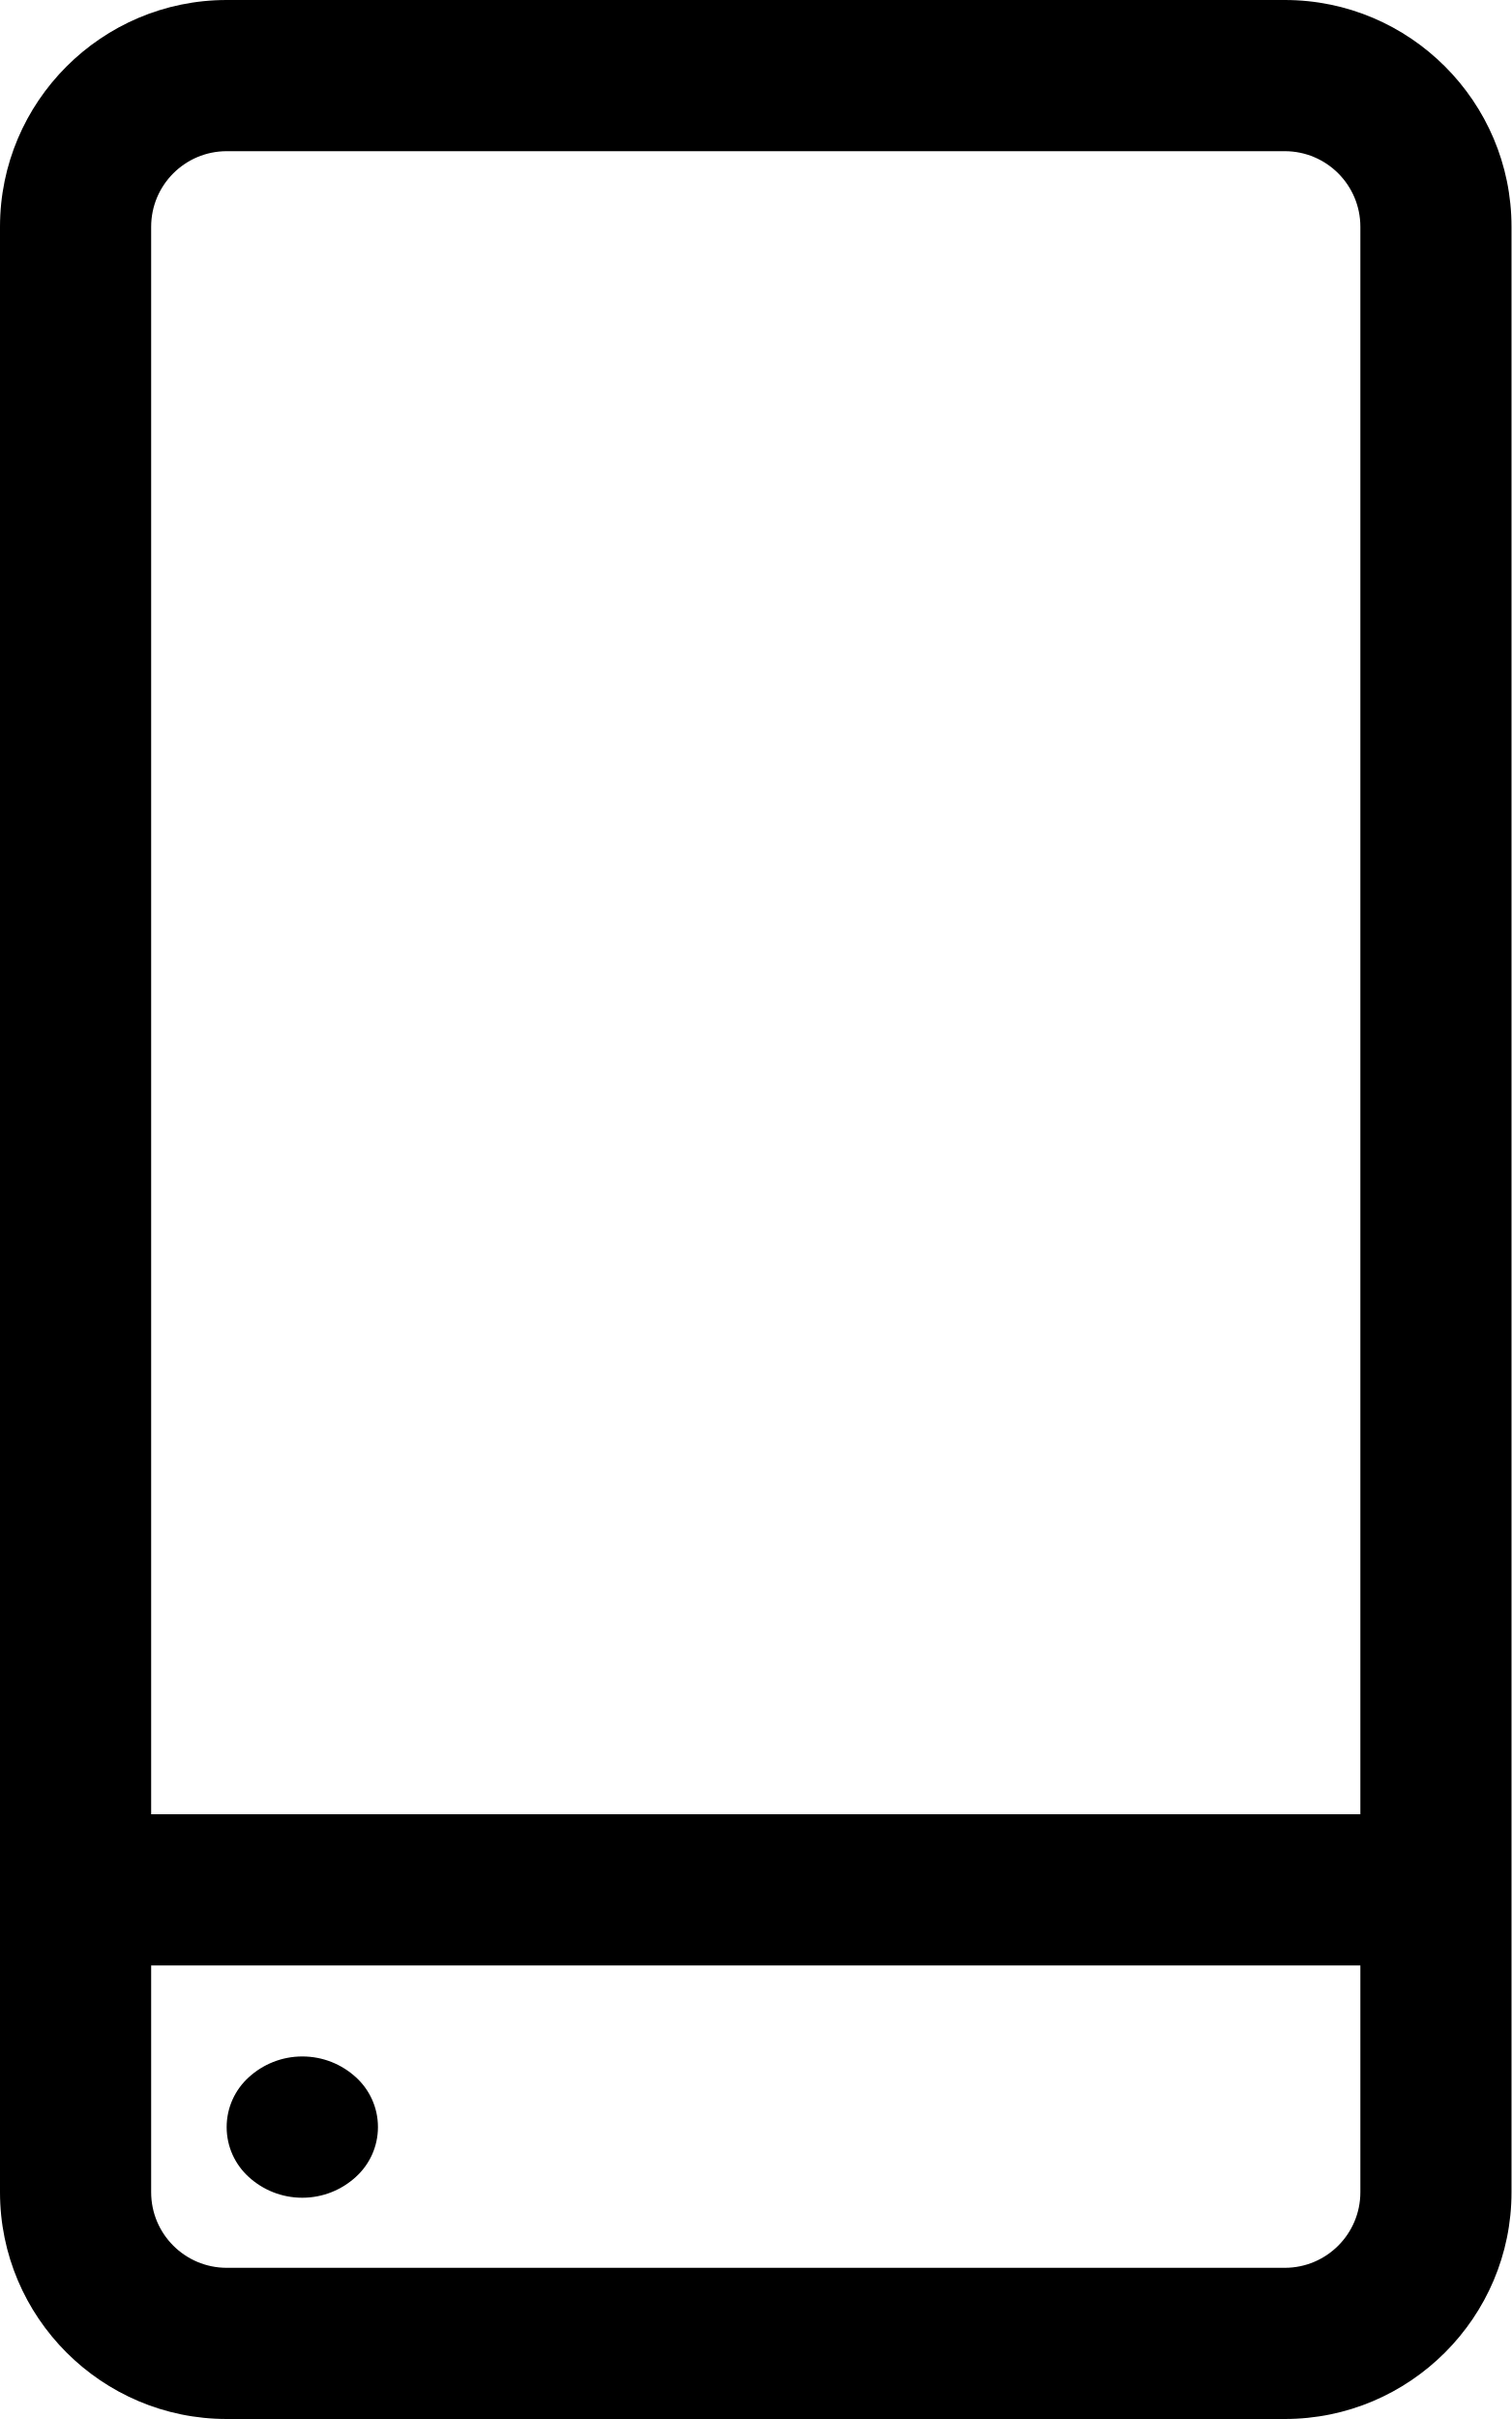
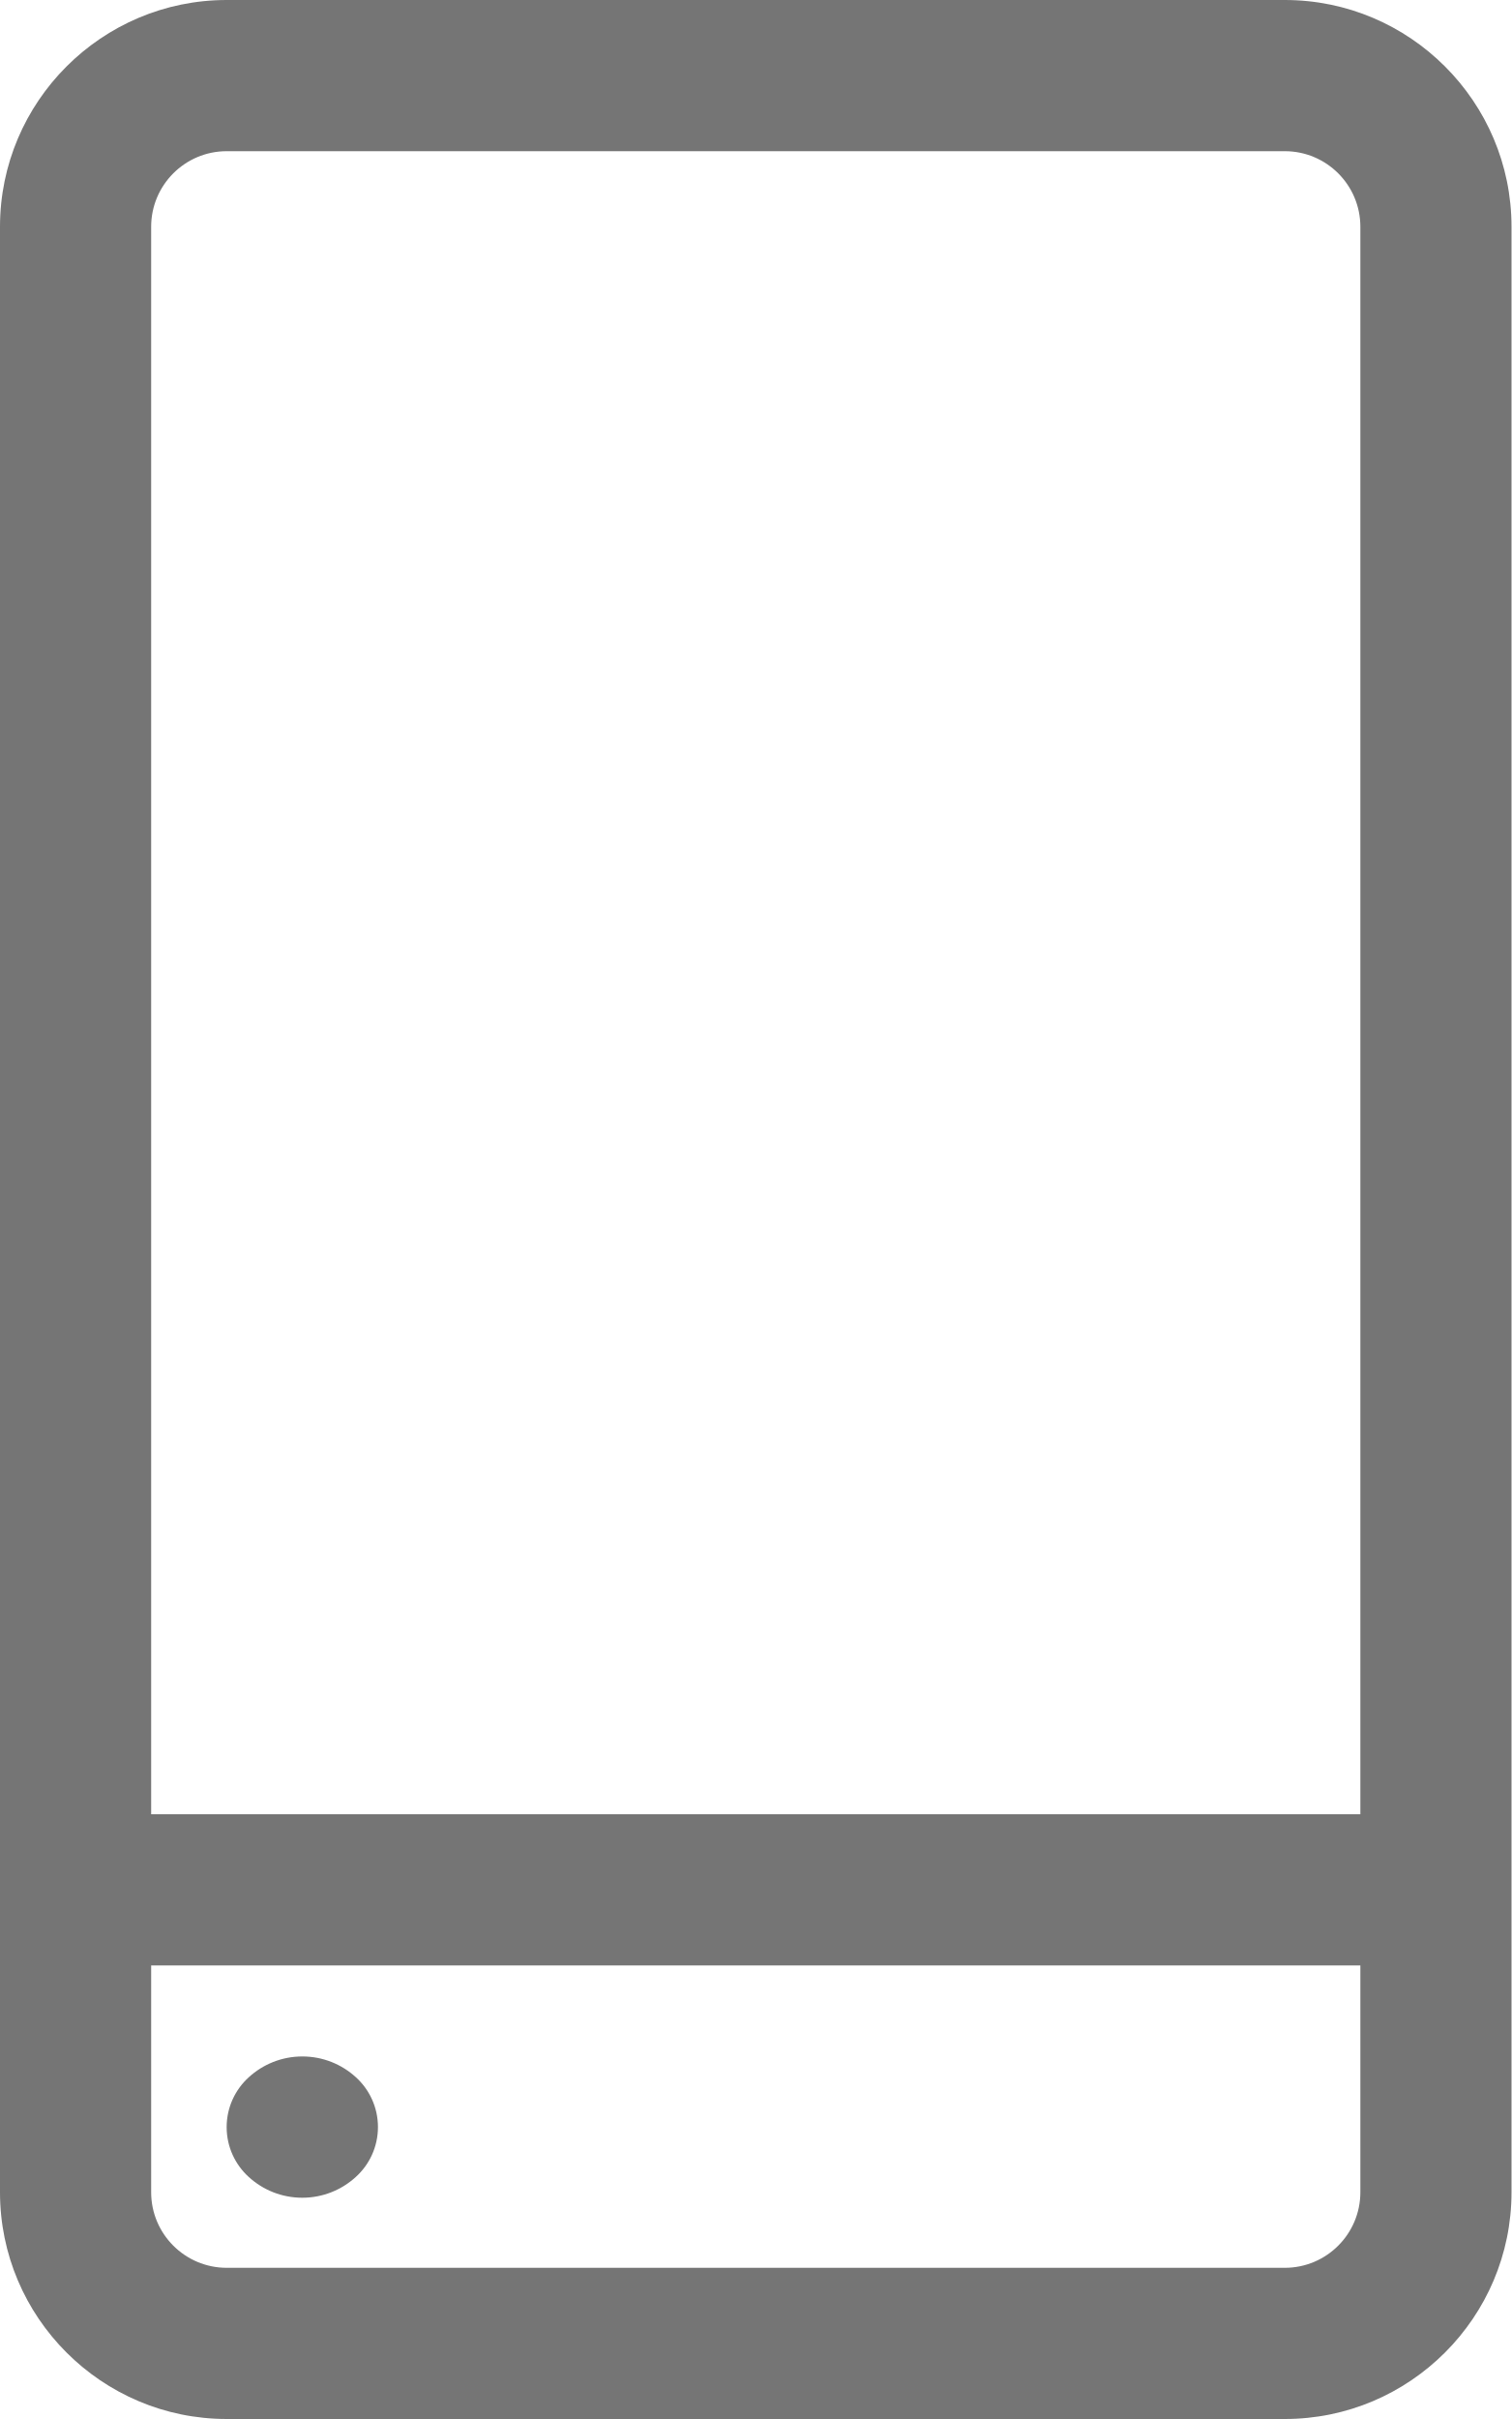
<svg xmlns="http://www.w3.org/2000/svg" version="1.1" width="20" height="32" viewBox="0 0 20 32">
-   <path d="M17 0h-14c-1.654 0-3 1.346-3 3v26c0 1.654 1.346 3 3 3h14c1.654 0 3-1.346 3-3v-26c0-1.654-1.346-3-3-3zM3 2h14c0.552 0 1 0.448 1 1v0 21h-16v-21c0-0.552 0.448-1 1-1v0zM17 30h-14c-0.552 0-1-0.448-1-1v0-3h16v3c0 0.552-0.448 1-1 1v0z" />
-   <path d="M4.708 27.478c0.18 0.163 0.293 0.399 0.293 0.66s-0.113 0.497-0.292 0.659l-0.001 0.001c-0.186 0.17-0.435 0.275-0.708 0.275s-0.522-0.104-0.709-0.275l0.001 0.001c-0.18-0.163-0.293-0.399-0.293-0.66s0.113-0.497 0.292-0.659l0.001-0.001c0.186-0.17 0.435-0.275 0.708-0.275s0.522 0.104 0.709 0.275l-0.001-0.001z" />
+   <path fill="#757575" d="M17 0h-14c-1.654 0-3 1.346-3 3v26c0 1.654 1.346 3 3 3h14c1.654 0 3-1.346 3-3v-26c0-1.654-1.346-3-3-3zM3 2h14c0.552 0 1 0.448 1 1v0 21h-16v-21c0-0.552 0.448-1 1-1v0zM17 30h-14c-0.552 0-1-0.448-1-1v0-3h16v3c0 0.552-0.448 1-1 1v0z" />
+   <path fill="#757575" d="M4.708 27.478c0.18 0.163 0.293 0.399 0.293 0.66s-0.113 0.497-0.292 0.659l-0.001 0.001c-0.186 0.17-0.435 0.275-0.708 0.275s-0.522-0.104-0.709-0.275l0.001 0.001c-0.18-0.163-0.293-0.399-0.293-0.66s0.113-0.497 0.292-0.659l0.001-0.001c0.186-0.17 0.435-0.275 0.708-0.275s0.522 0.104 0.709 0.275l-0.001-0.001z" />
</svg>
